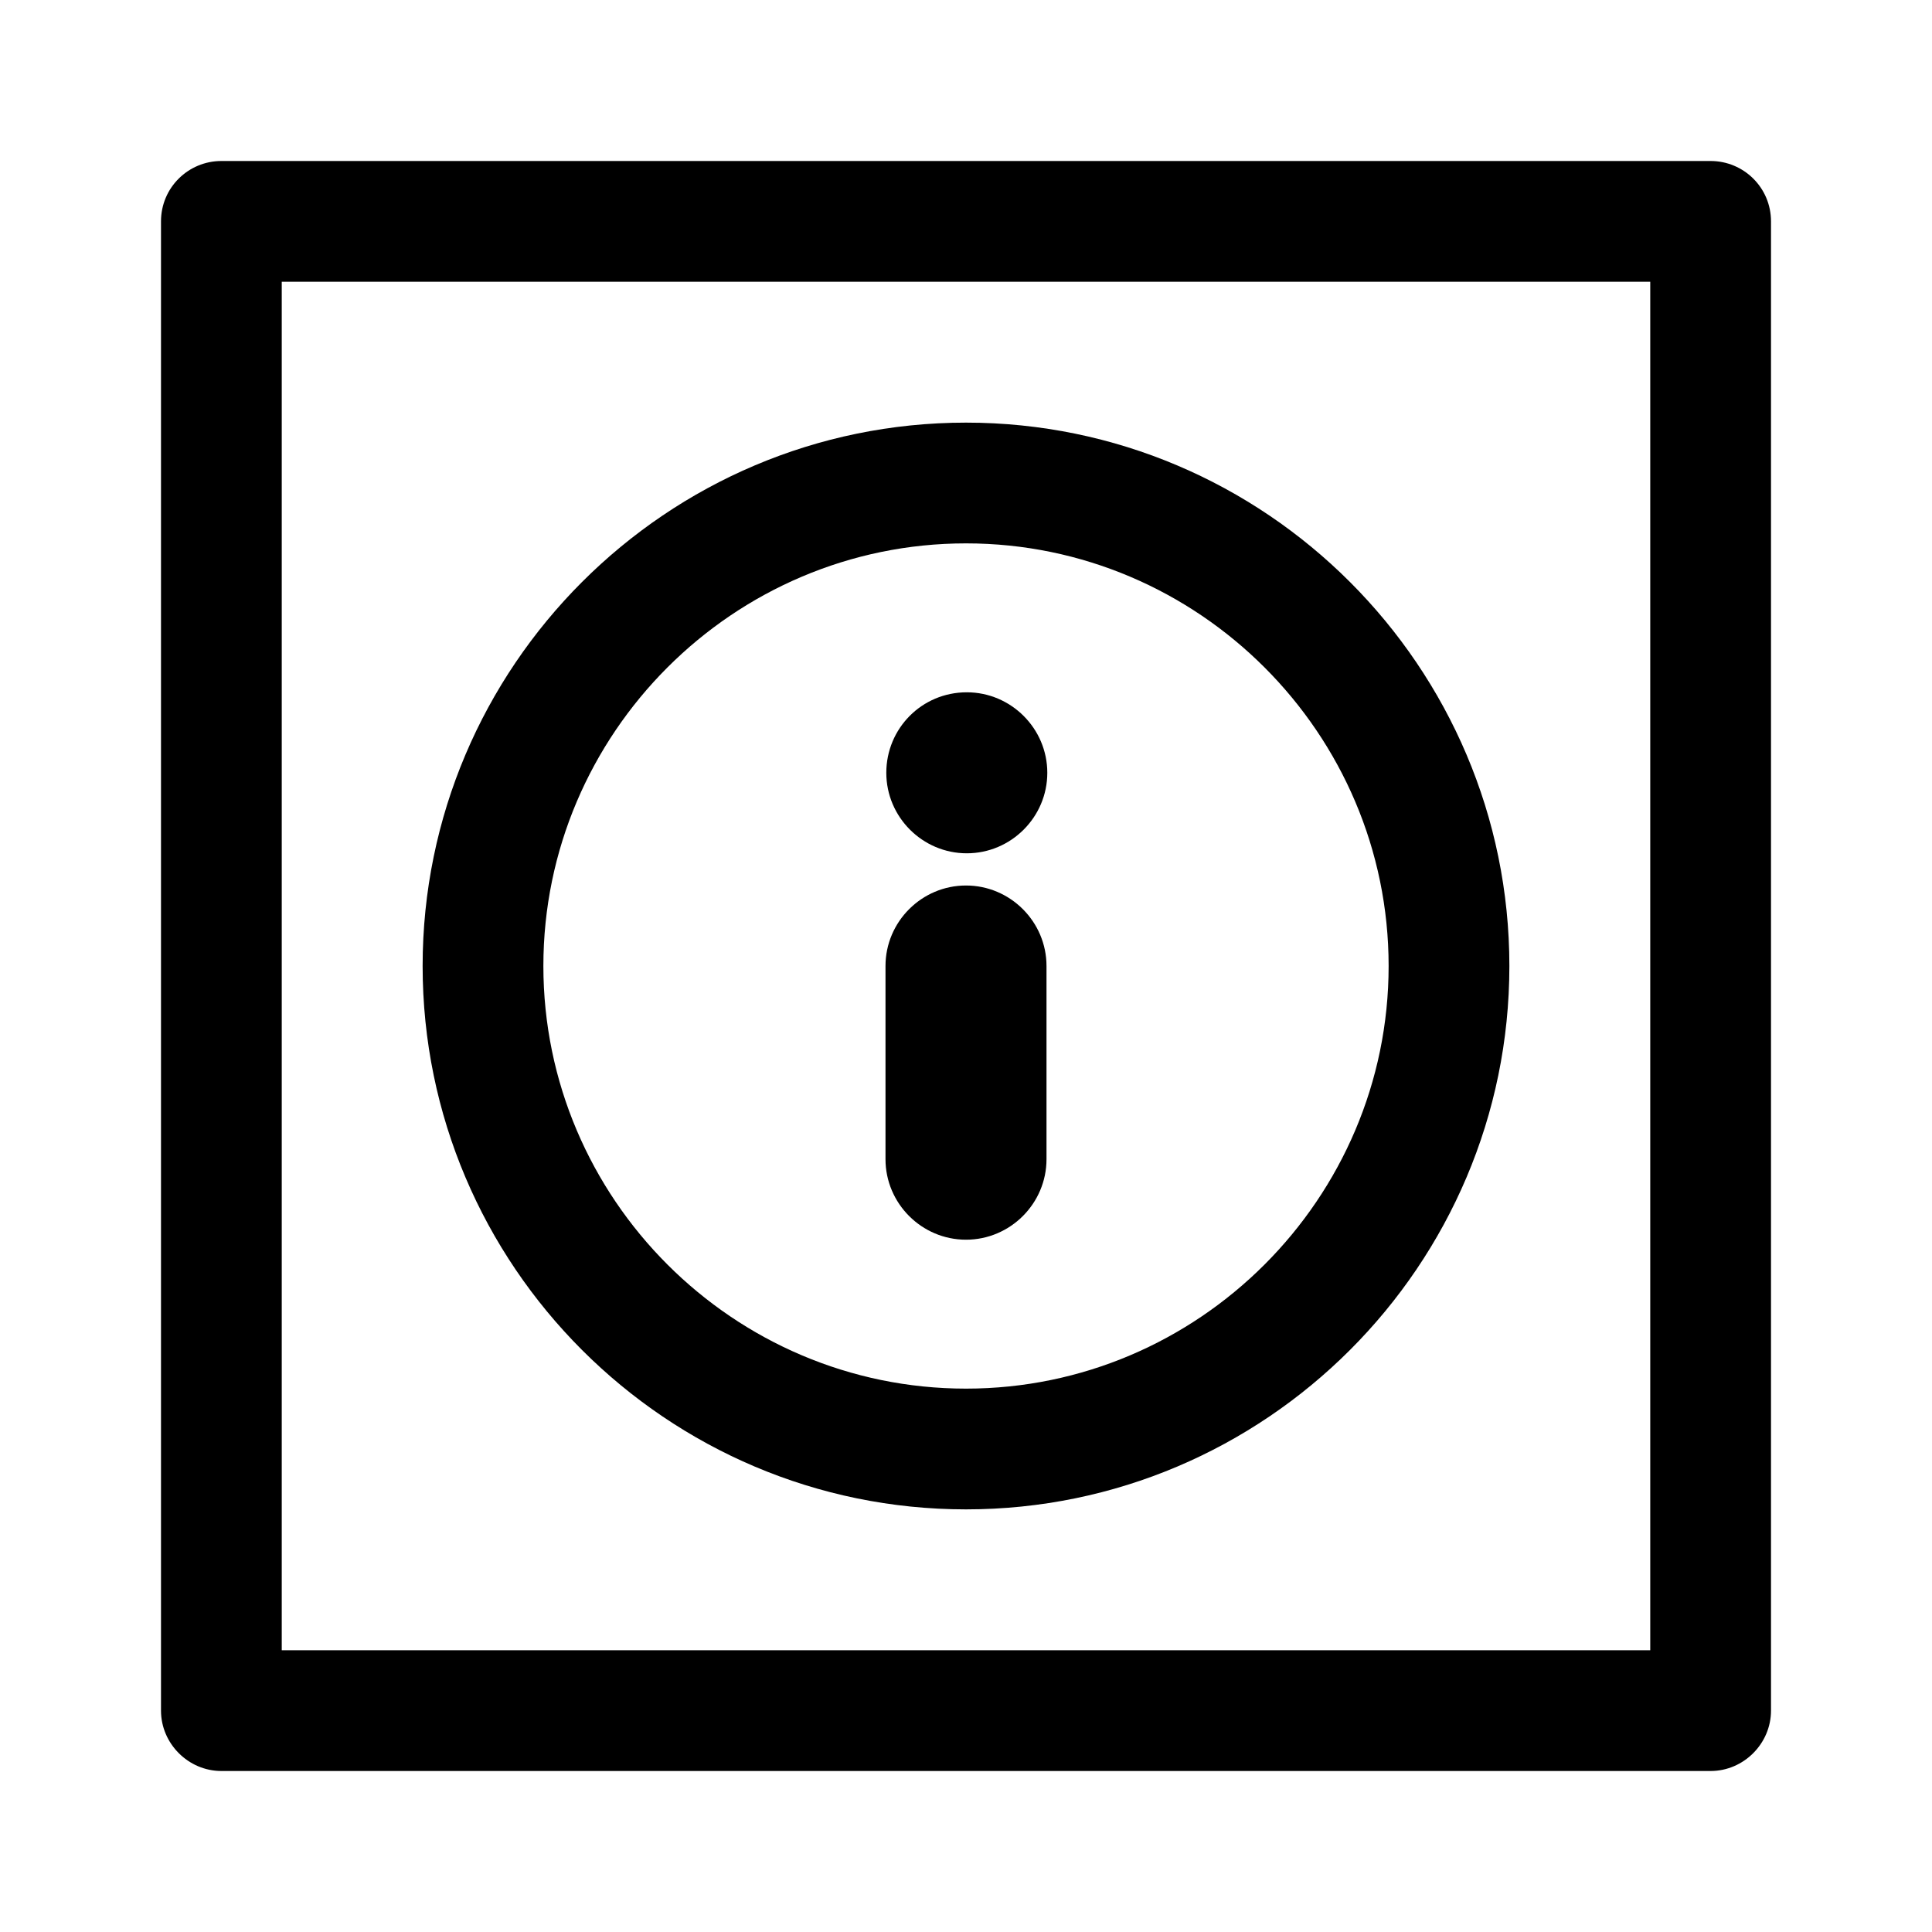
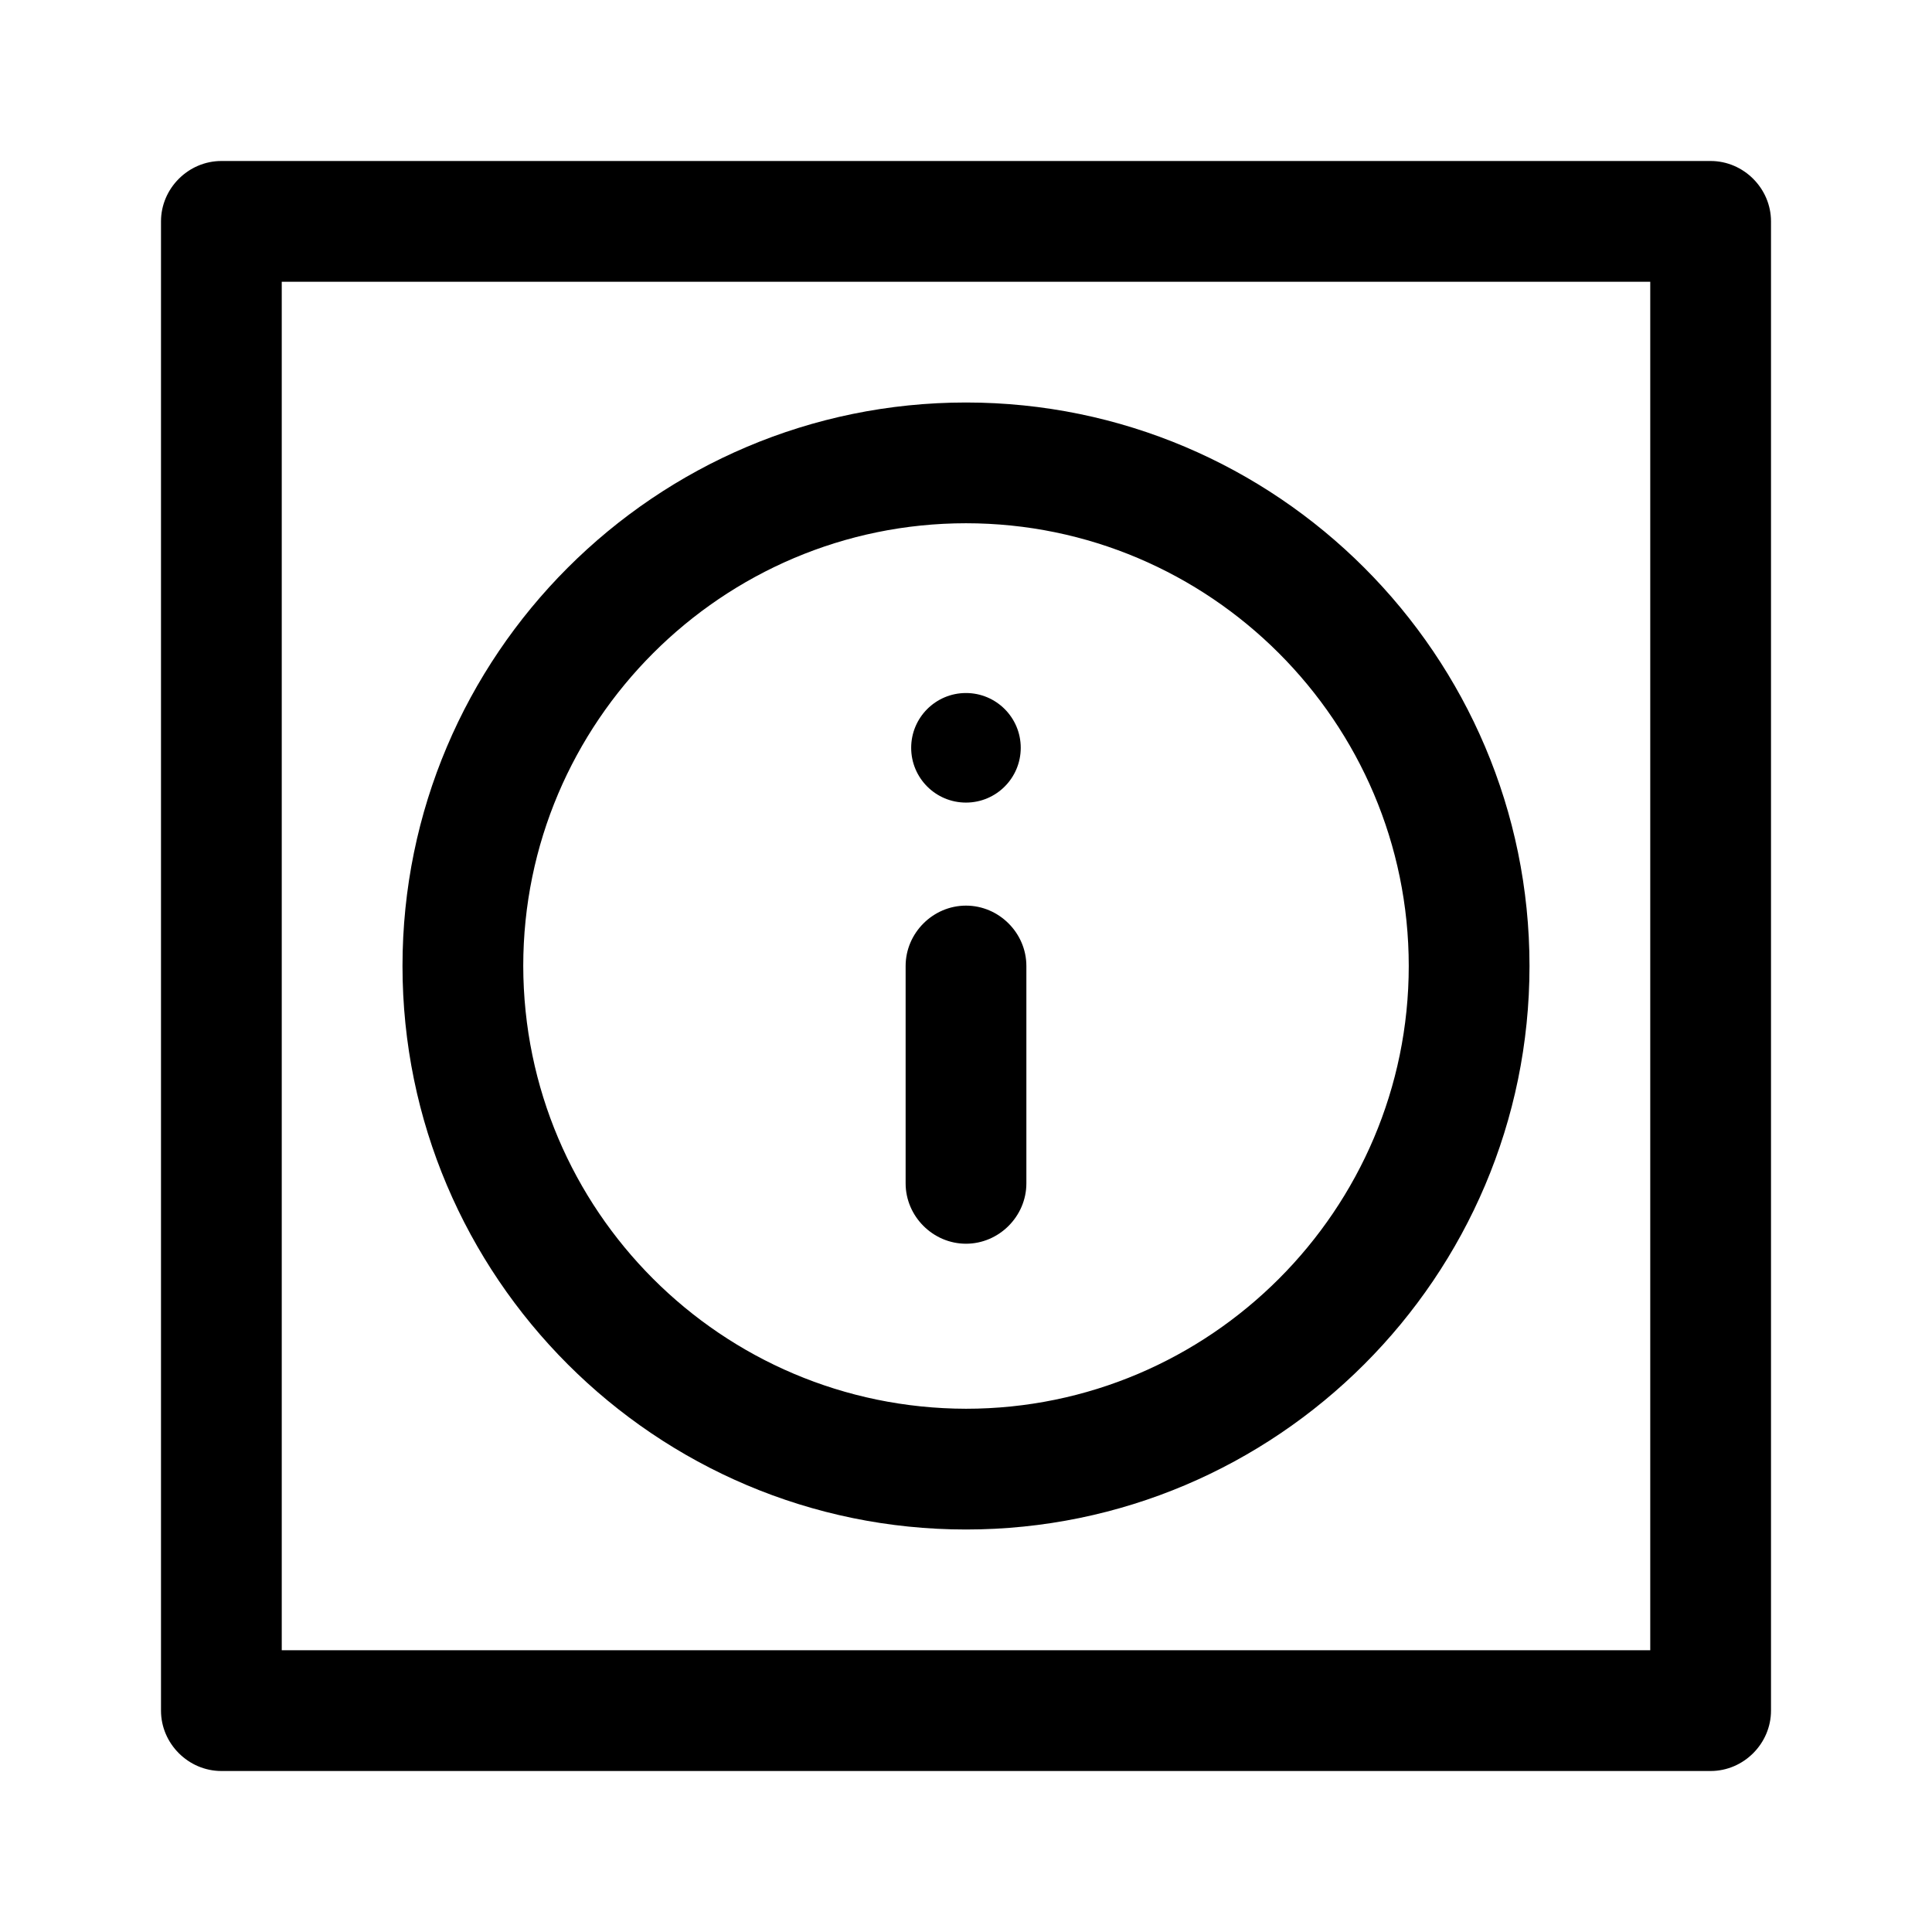
<svg viewBox="0 0 24 24">
-   <path fill="currentColor" d="M21.25 2H2.75c-.41 0-.75.33-.75.75v18.5c0 .41.34.75.75.75h18.5c.41 0 .75-.34.75-.75V2.75c0-.42-.34-.75-.75-.75m-.75 18.5h-17v-17h17z" />
-   <path fill="currentColor" d="M12 18.75c-3.72 0-6.75-3.03-6.75-6.75S8.28 5.25 12 5.25s6.75 3.03 6.75 6.75-3.03 6.75-6.75 6.75m0-12c-2.89 0-5.25 2.36-5.25 5.25s2.36 5.25 5.25 5.25 5.25-2.36 5.25-5.25S14.89 6.75 12 6.75" />
-   <path fill="currentColor" d="M12 15.4c-.55 0-1-.45-1-1V12c0-.55.45-1 1-1s1 .45 1 1v2.4c0 .55-.45 1-1 1m.01-4.8c-.55 0-1-.45-1-1s.44-1 1-1c.55 0 1 .45 1 1s-.45 1-1 1" />
+   <path fill="currentColor" d="M21.25 2H2.75c-.41 0-.75.34-.75.75v18.5c0 .41.34.75.75.75h18.5c.41 0 .75-.34.75-.75V2.75c0-.41-.34-.75-.75-.75m-.75 18.5h-17v-17h17z" />
+   <path fill="currentColor" d="M12 19c3.86 0 7-3.14 7-7s-3.14-7-7-7-7 3.14-7 7 3.14 7 7 7m0-12.5c3.03 0 5.5 2.47 5.5 5.5s-2.47 5.5-5.5 5.5A5.51 5.51 0 0 1 6.5 12c0-3.03 2.47-5.5 5.5-5.5" />
+   <path fill="currentColor" d="M12 15.45c.41 0 .75-.34.75-.75V12c0-.41-.34-.75-.75-.75s-.75.34-.75.75v2.7c0 .41.34.75.75.75m0-5.48a.68.68 0 1 0-.001-1.361A.68.68 0 0 0 12 9.97" />
</svg>
